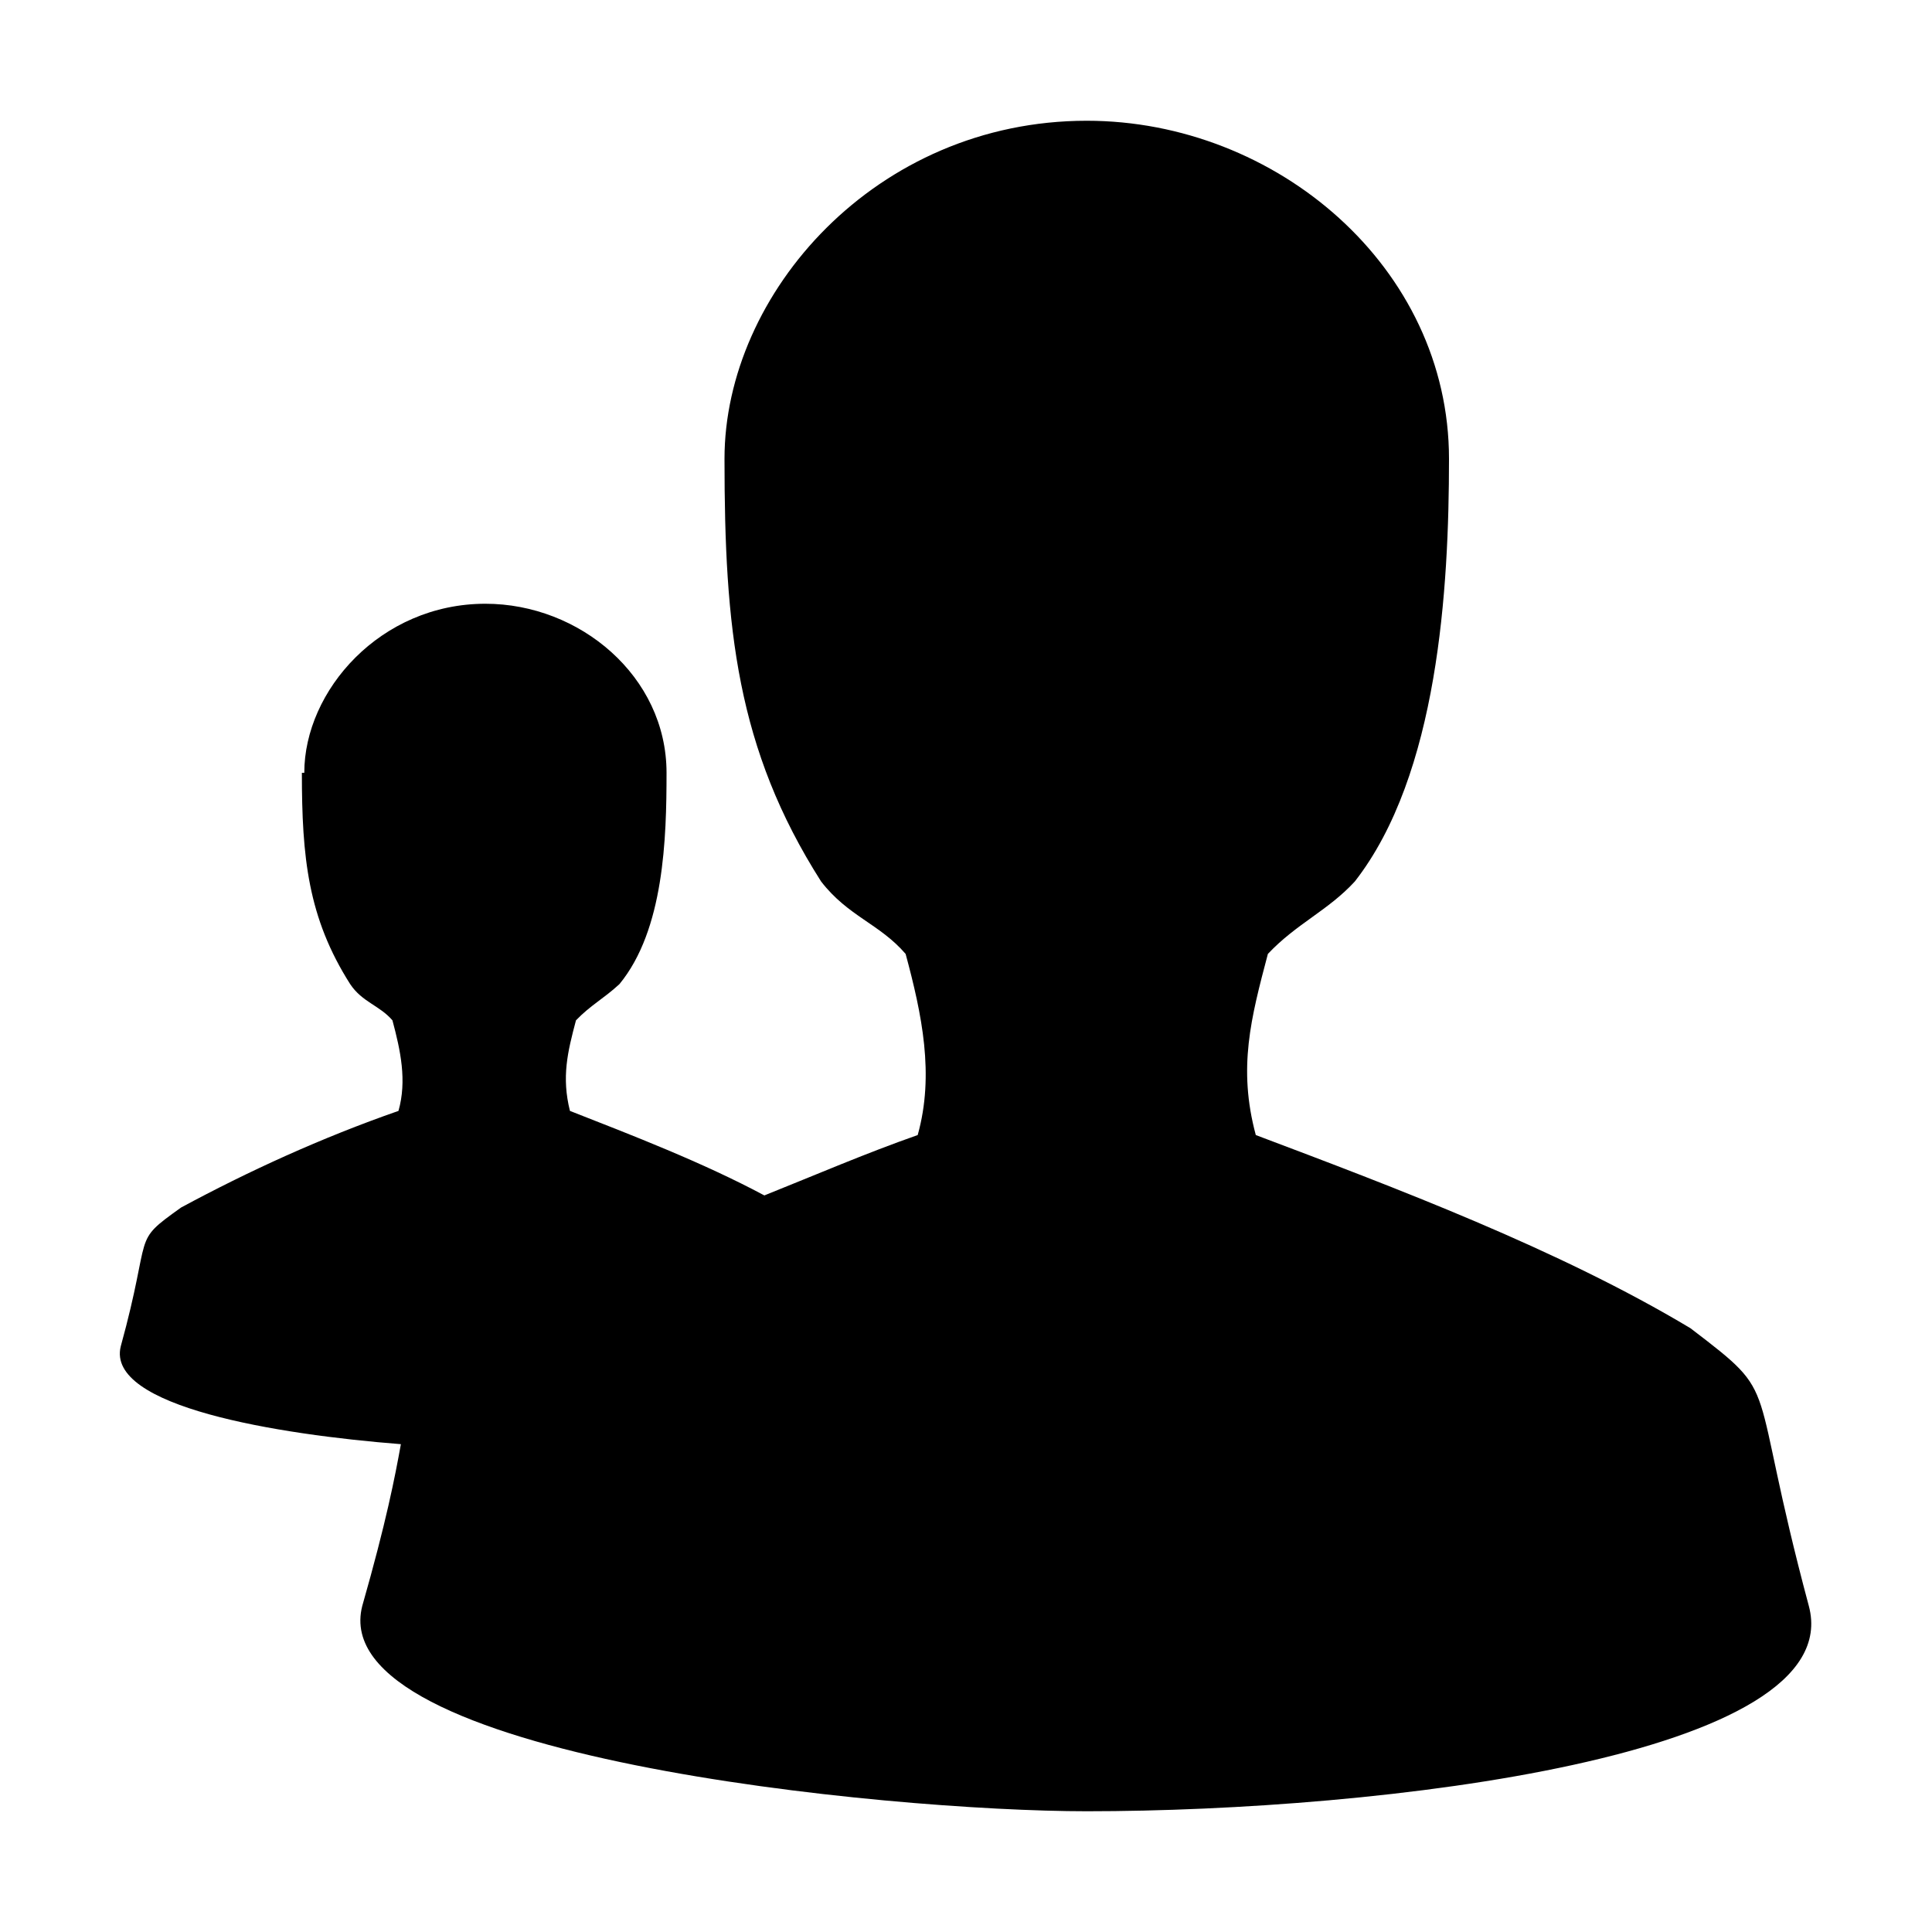
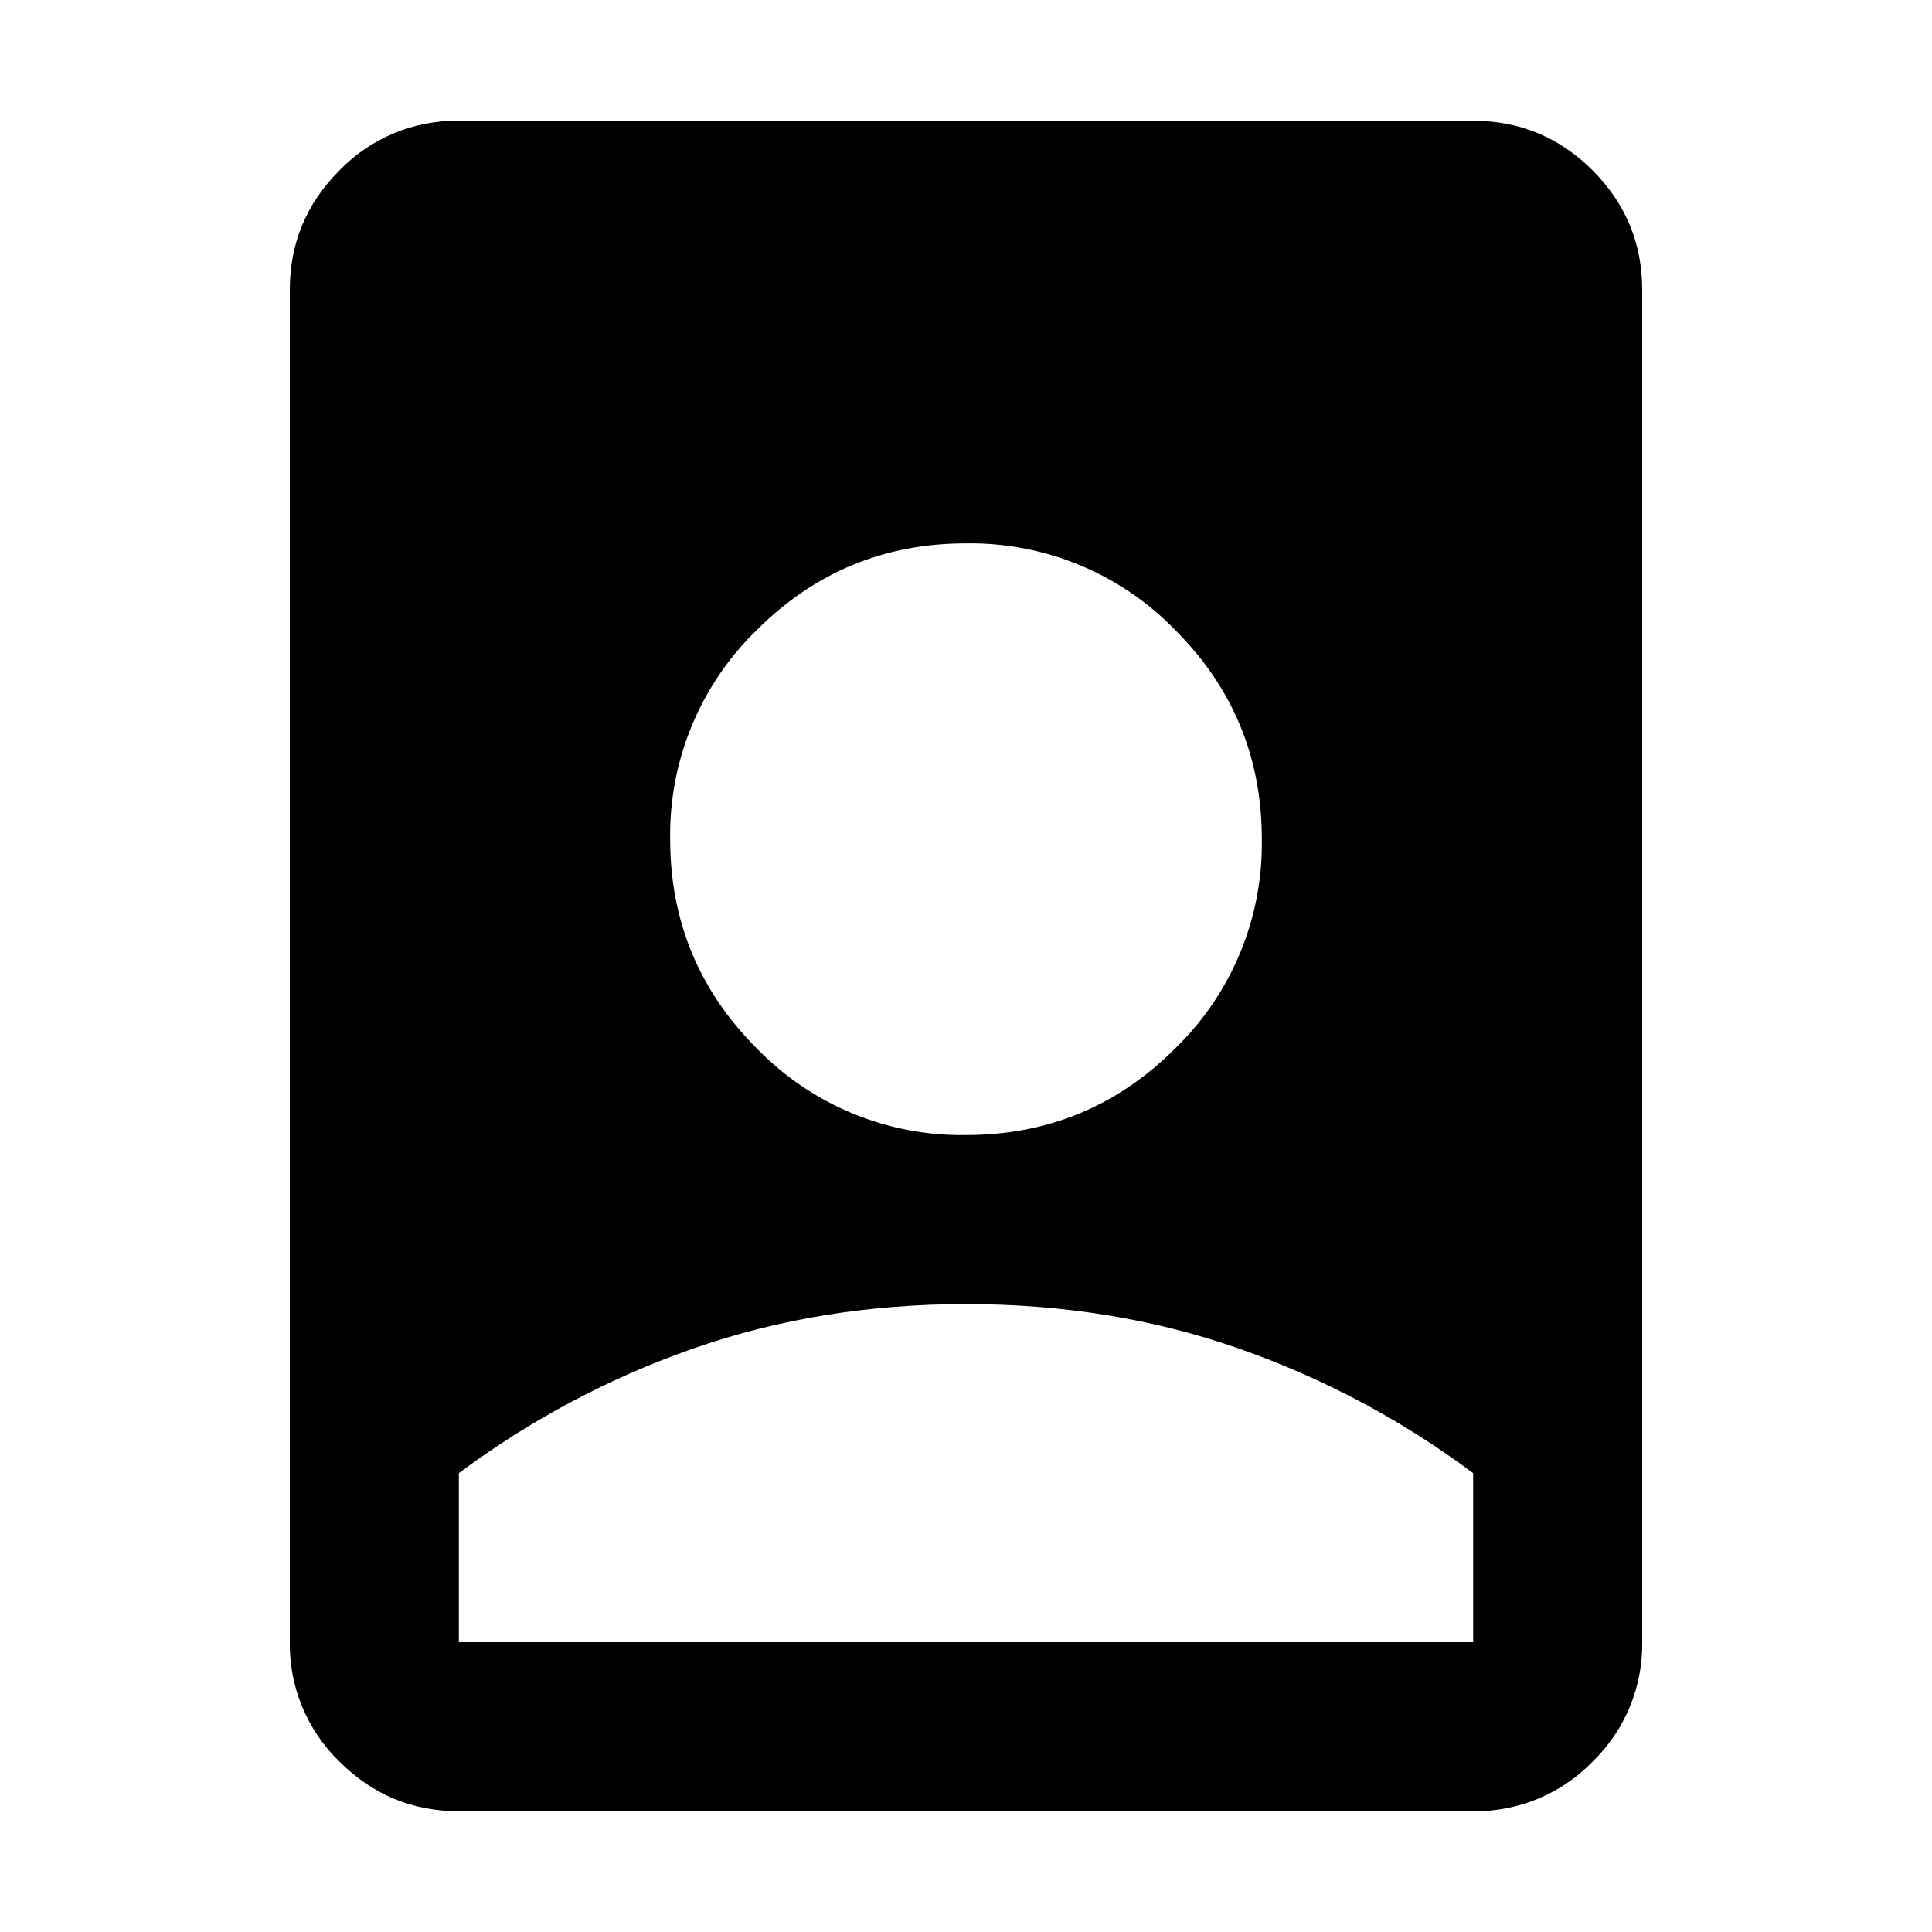
- <svg xmlns="http://www.w3.org/2000/svg" width="16" height="16" version="1.1" viewBox="0 0 16 16">
-   <path d="m9 1c-1.746 0-3 1.43-3 2.8 0 1.4 0.1 2.4 0.8 3.5 0.224 0.29 0.485 0.35 0.7 0.6 0.135 0.5 0.24 1 0.1 1.5-0.436 0.153-0.85 0.332-1.27 0.5-0.51-0.273-1.1-0.5-1.61-0.7-0.07-0.28-0.02-0.487 0.05-0.75 0.12-0.125 0.23-0.18 0.36-0.3 0.37-0.45 0.39-1.21 0.39-1.75 0-0.8-0.72-1.4-1.5-1.4-0.87 0-1.5 0.72-1.5 1.4h-0.02c0 0.7 0.05 1.2 0.4 1.75 0.1 0.15 0.242 0.175 0.35 0.3 0.067 0.25 0.121 0.5 0.05 0.75-0.64 0.223-1.244 0.5-1.8 0.8-0.42 0.3-0.233 0.182-0.5 1.15-0.124 0.5 1.3 0.73 2.32 0.81-0.05 0.275-0.12 0.64-0.32 1.34-0.32 1.25 4.353 1.7 6 1.7 2.43 0 6.313-0.456 5.98-1.7-0.52-1.94-0.208-1.71-0.98-2.3-1.09-0.654-2.452-1.167-3.6-1.6-0.15-0.557-0.04-0.97 0.1-1.5 0.235-0.25 0.5-0.36 0.72-0.6 0.69-0.884 0.78-2.424 0.78-3.5 0-1.586-1.43-2.8-3-2.8z" />
+ <svg xmlns="http://www.w3.org/2000/svg" viewBox="0 0 16 16" height="16" width="16" xml:space="preserve" style="fill-rule:evenodd;clip-rule:evenodd;stroke-linejoin:round;stroke-miterlimit:2">
+   <path d="M12 16c-1.15 0-2.225.175-3.225.525-1 .35-1.925.842-2.775 1.475v2h12v-2a10.323 10.323 0 0 0-2.775-1.475c-1-.35-2.075-.525-3.225-.525Zm-6 6c-.55 0-1.021-.196-1.412-.587A1.93 1.93 0 0 1 4 20V4c0-.55.196-1.021.588-1.413A1.925 1.925 0 0 1 6 2h12c.55 0 1.021.196 1.413.587.391.392.587.863.587 1.413v16a1.931 1.931 0 0 1-.587 1.413c-.37.382-.881.594-1.413.587H6Zm6-8c.967 0 1.792-.342 2.475-1.025A3.374 3.374 0 0 0 15.5 10.5c0-.967-.342-1.792-1.025-2.475A3.374 3.374 0 0 0 12 7c-.967 0-1.792.342-2.475 1.025A3.374 3.374 0 0 0 8.5 10.5c0 .967.342 1.792 1.025 2.475A3.374 3.374 0 0 0 12 14Z" style="fill-rule:nonzero" transform="matrix(.7 0 0 .7 -.4 -.4)" />
</svg>
